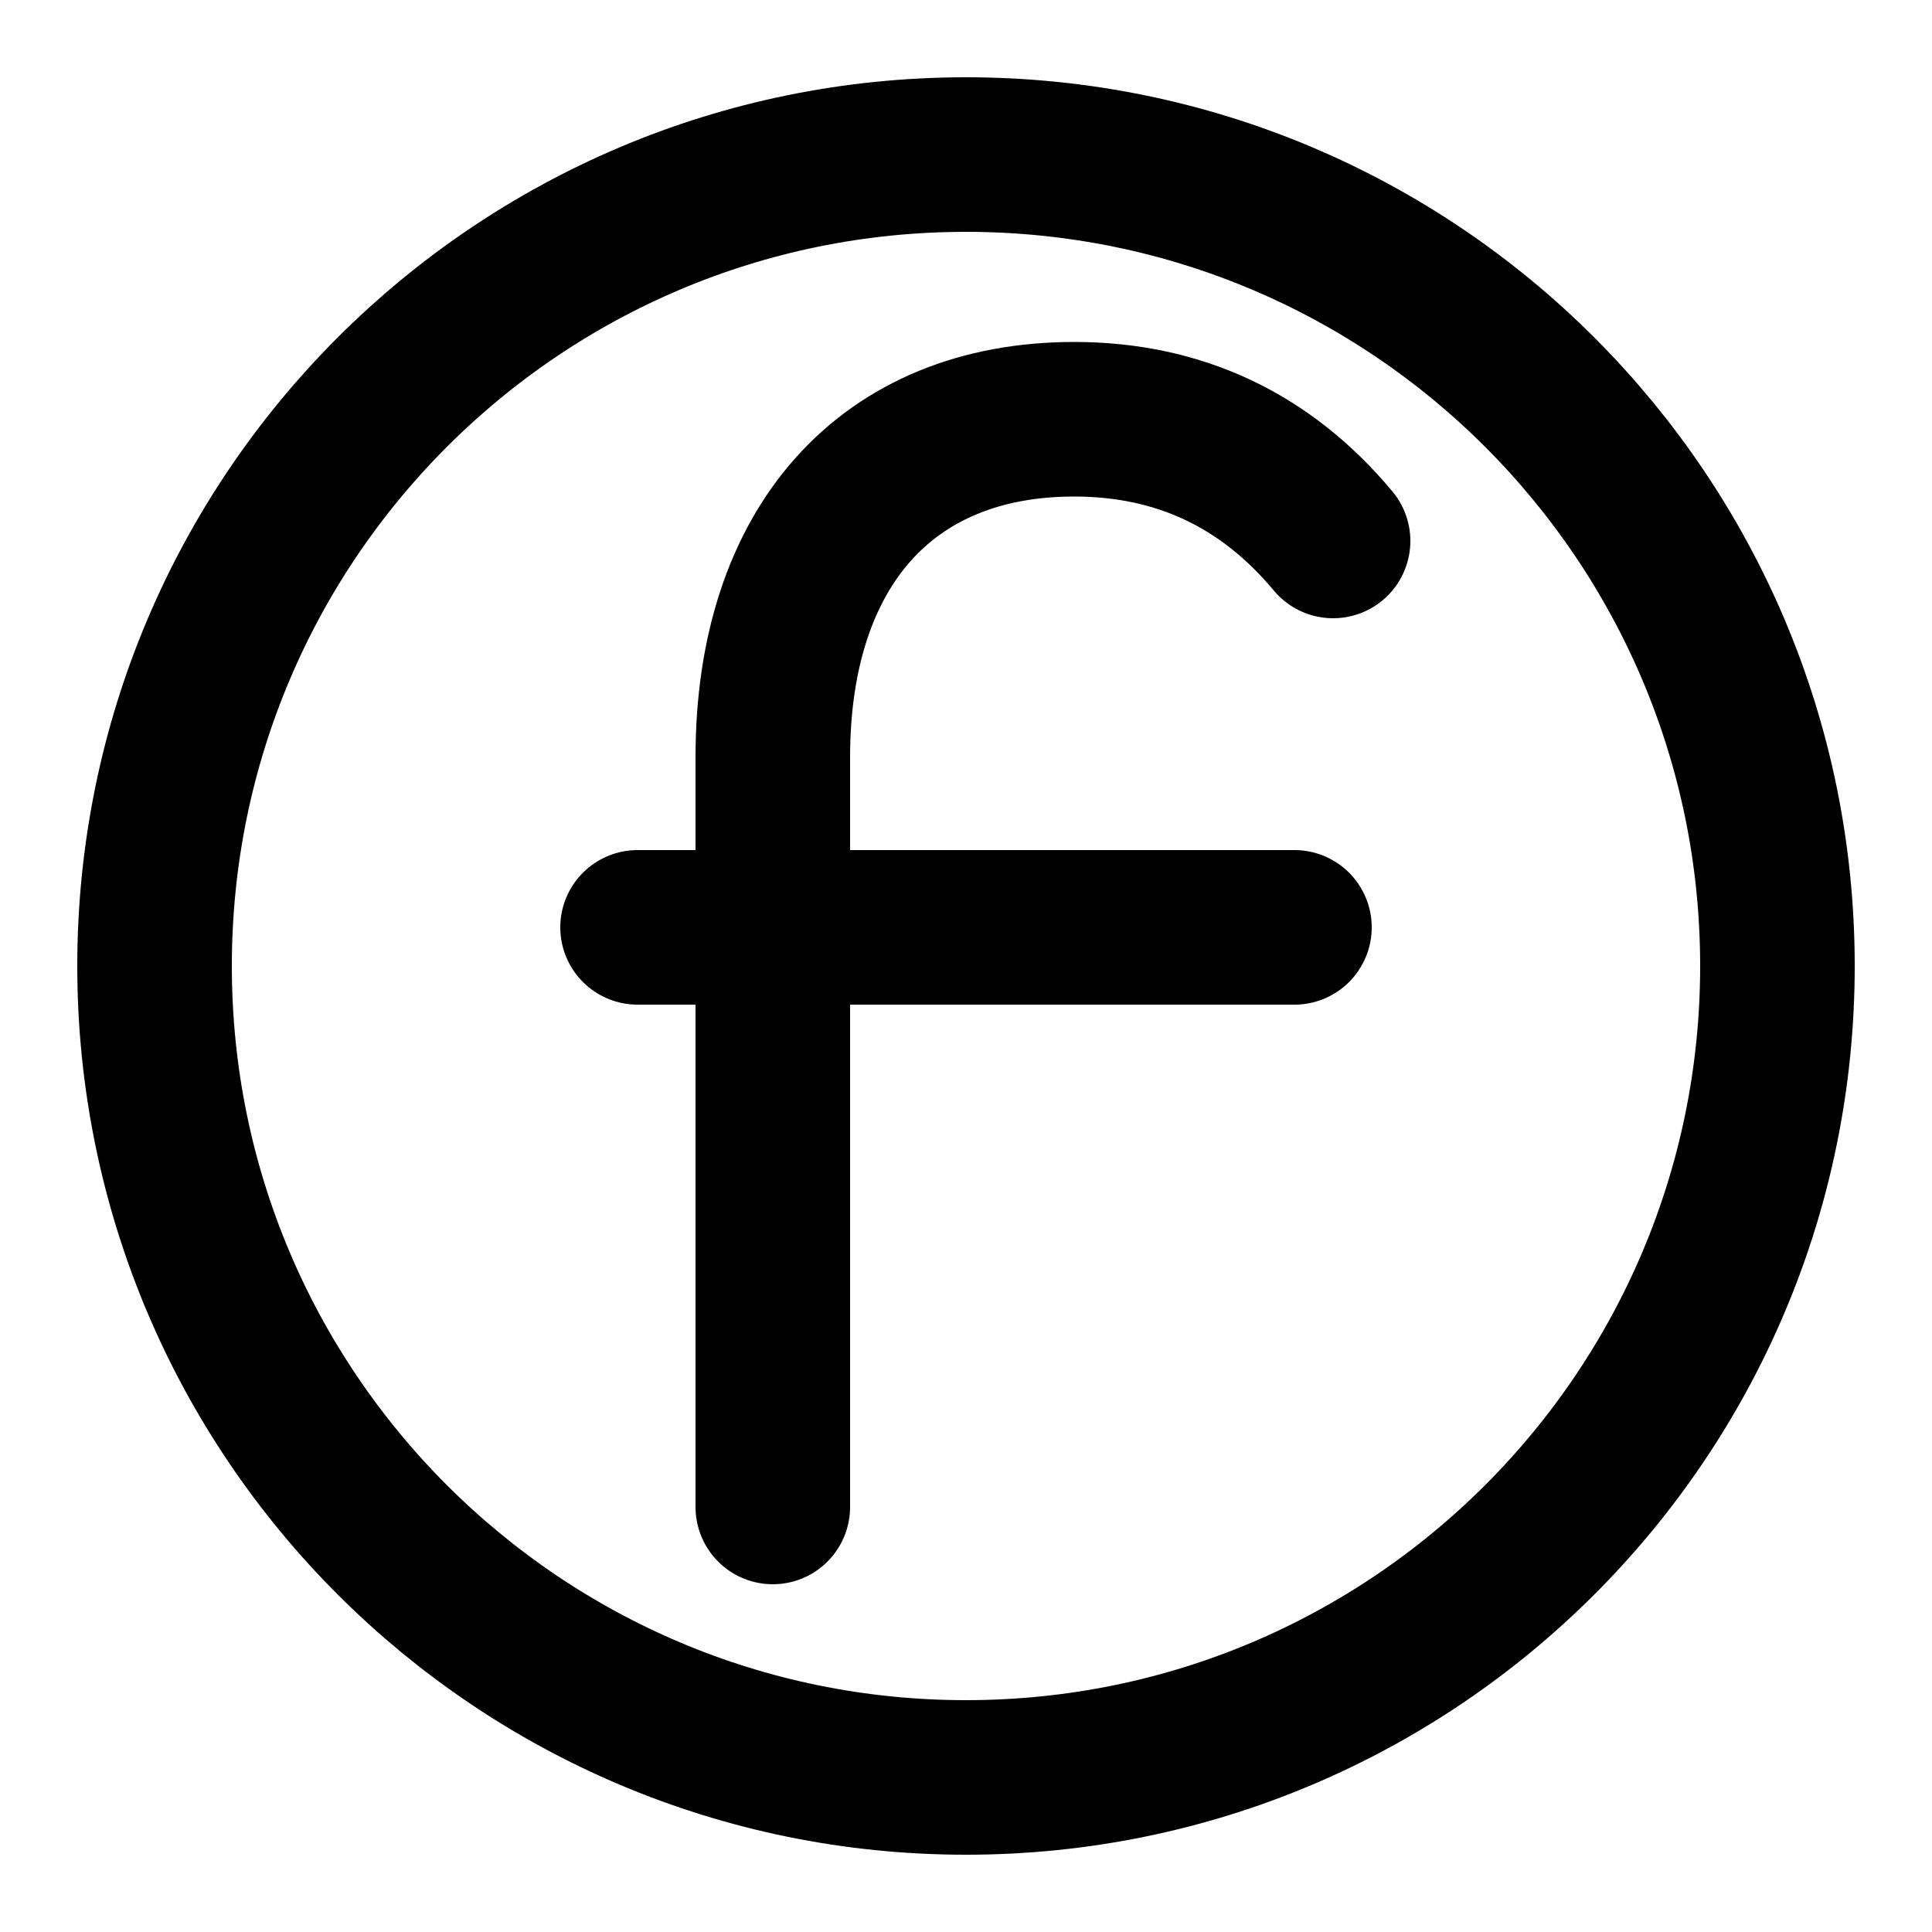
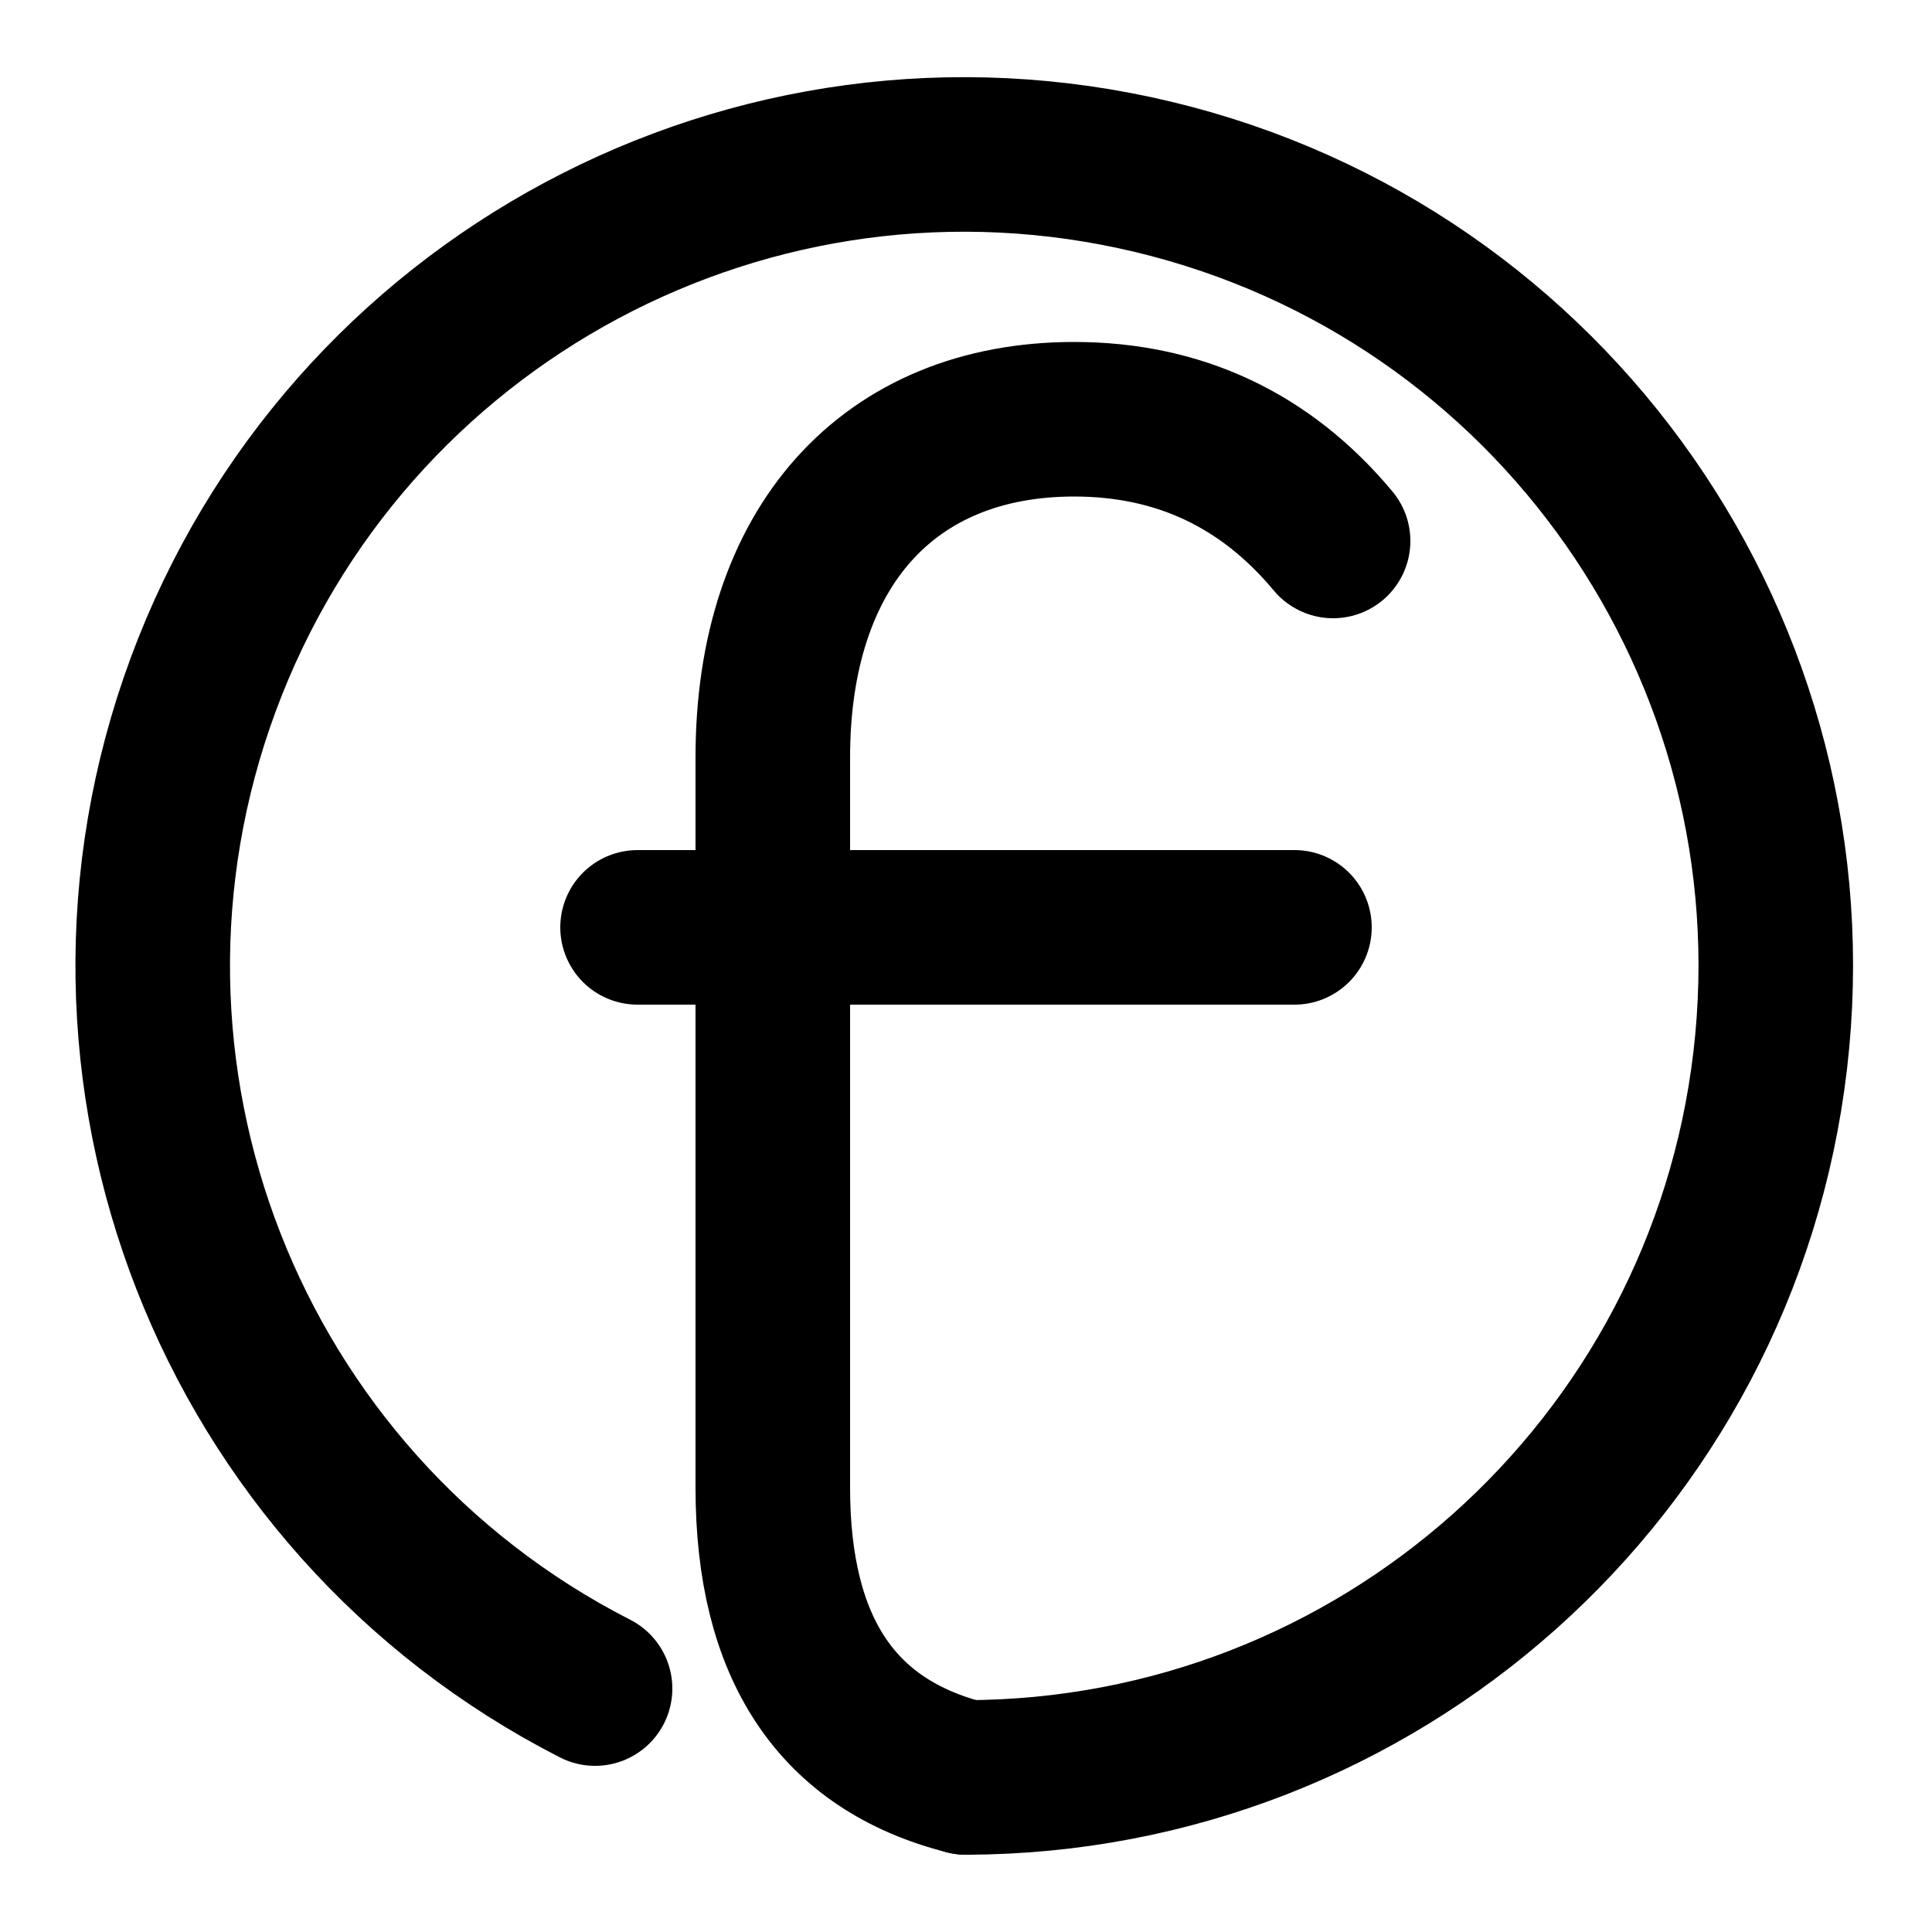
<svg xmlns="http://www.w3.org/2000/svg" viewBox="0 0 100 100" role="img" aria-labelledby="title desc">
  <g fill="none" stroke="currentColor" stroke-width="8" stroke-linecap="round" stroke-linejoin="round">
-     <circle cx="50" cy="50" r="42" />
-     <path d="M69 28c-3.5-4.2-8-6.3-13.4-6.3-9.7 0-15.6 6.6-15.6 17.5V78" />
+     <path d="M50 92A42 42 0 1 0 30.8 87.4" />
+     <path d="M69 28c-3.5-4.2-8-6.3-13.4-6.3C46 21.7 40 28.3 40 39.2V77c0 8.3 3.3 13.3 10 15" />
    <path d="M33 48h34" />
  </g>
</svg>
